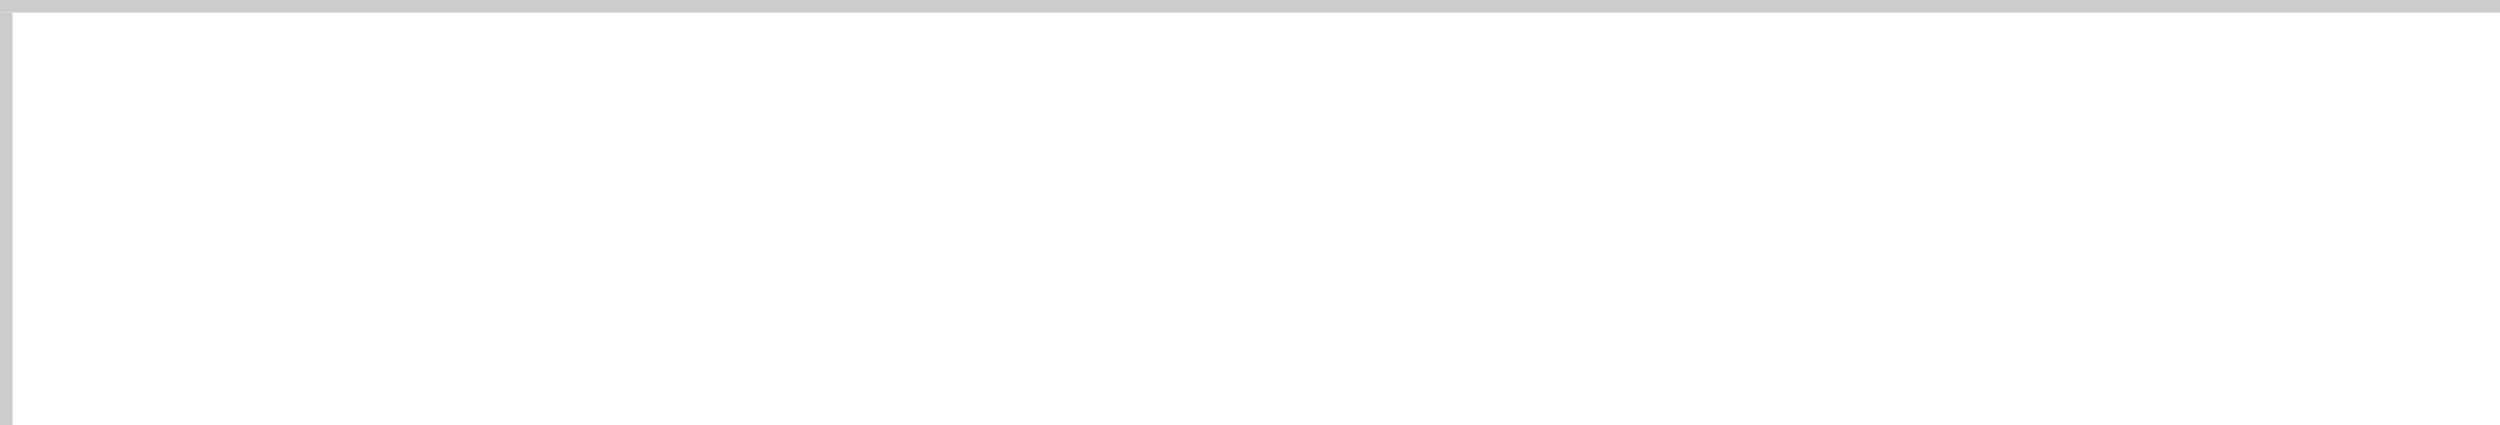
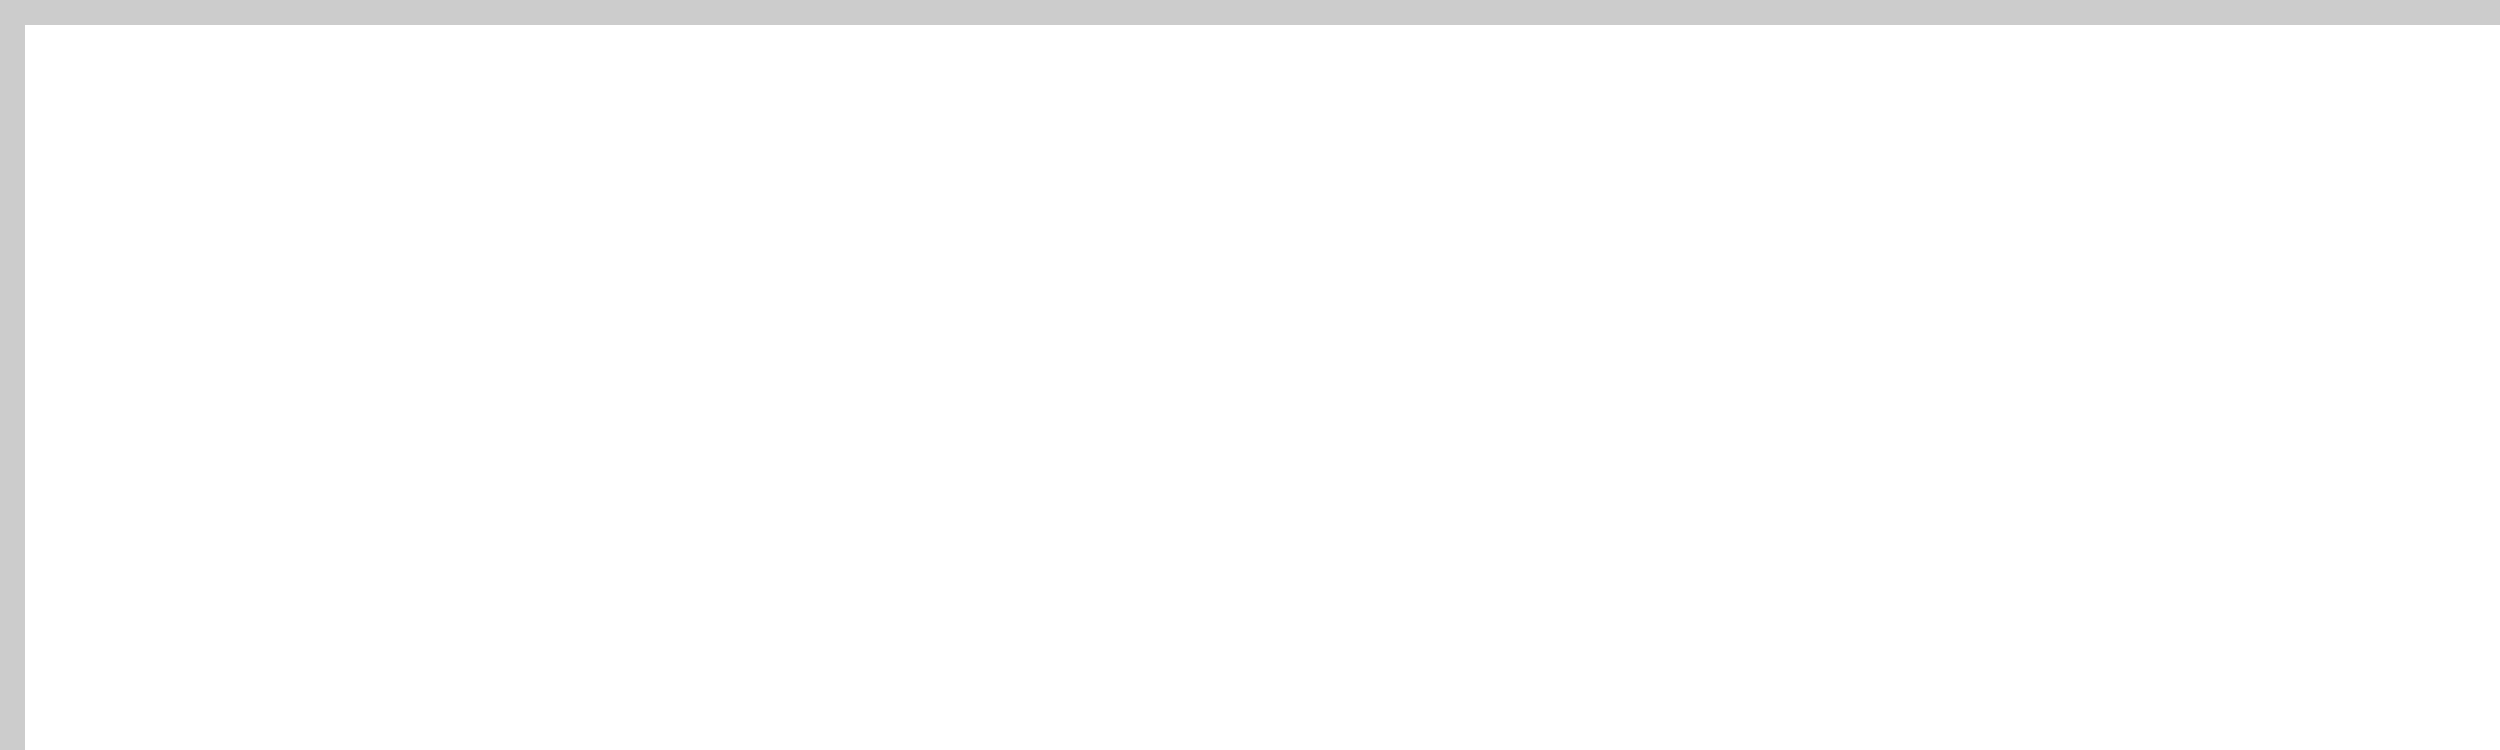
- <svg xmlns="http://www.w3.org/2000/svg" version="1.1" width="200px" height="34px" viewBox="0 30 200 34">
-   <path d="M 1 1  L 200 1  L 200 34  L 1 34  L 1 1  Z " fill-rule="nonzero" fill="rgba(255, 255, 255, 1)" stroke="none" transform="matrix(1 0 0 1 0 30 )" class="fill" />
-   <path d="M 0.5 1  L 0.5 34  " stroke-width="1" stroke-dasharray="0" stroke="rgba(204, 204, 204, 1)" fill="none" transform="matrix(1 0 0 1 0 30 )" class="stroke" />
-   <path d="M 0 0.5  L 200 0.5  " stroke-width="1" stroke-dasharray="0" stroke="rgba(204, 204, 204, 1)" fill="none" transform="matrix(1 0 0 1 0 30 )" class="stroke" />
+ <svg xmlns="http://www.w3.org/2000/svg" version="1.1" width="100px" height="30px" viewBox="200 101 100 30">
+   <path d="M 1 1  L 100 1  L 100 30  L 1 30  L 1 1  Z " fill-rule="nonzero" fill="rgba(255, 255, 255, 1)" stroke="none" transform="matrix(1 0 0 1 200 101 )" class="fill" />
+   <path d="M 0.5 1  L 0.5 30  " stroke-width="1" stroke-dasharray="0" stroke="rgba(204, 204, 204, 1)" fill="none" transform="matrix(1 0 0 1 200 101 )" class="stroke" />
+   <path d="M 0 0.5  L 100 0.5  " stroke-width="1" stroke-dasharray="0" stroke="rgba(204, 204, 204, 1)" fill="none" transform="matrix(1 0 0 1 200 101 )" class="stroke" />
</svg>
